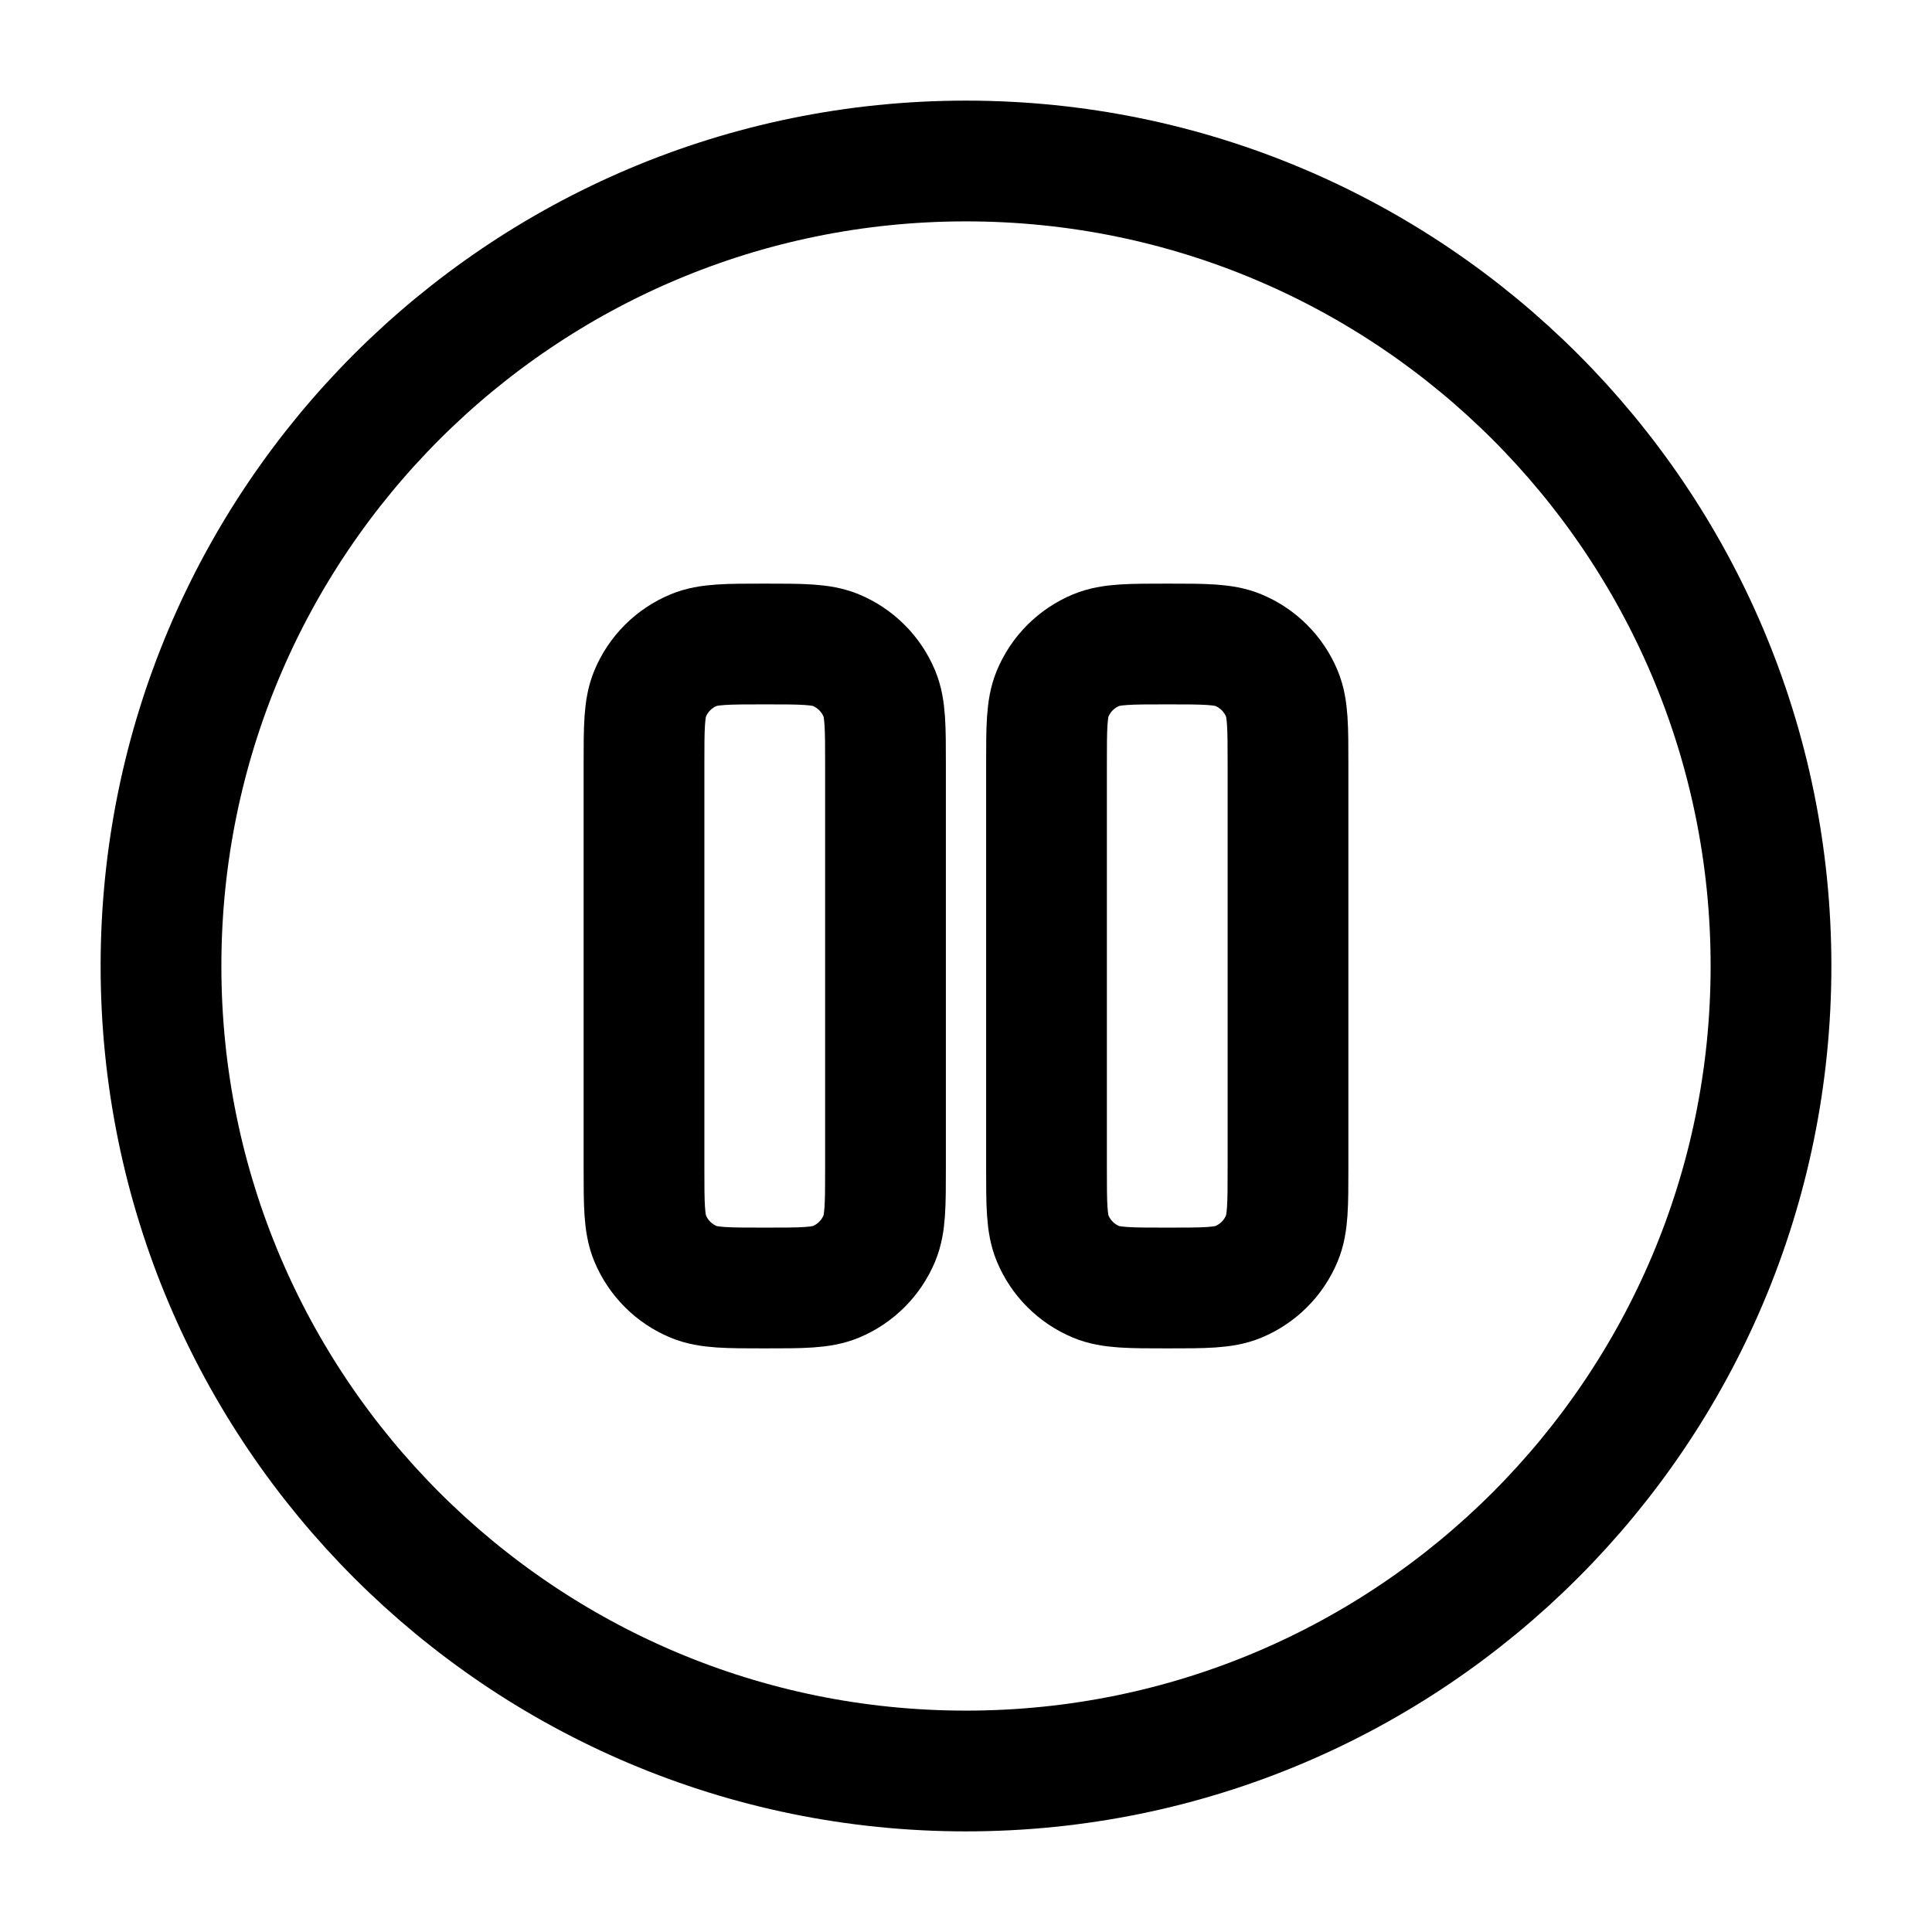
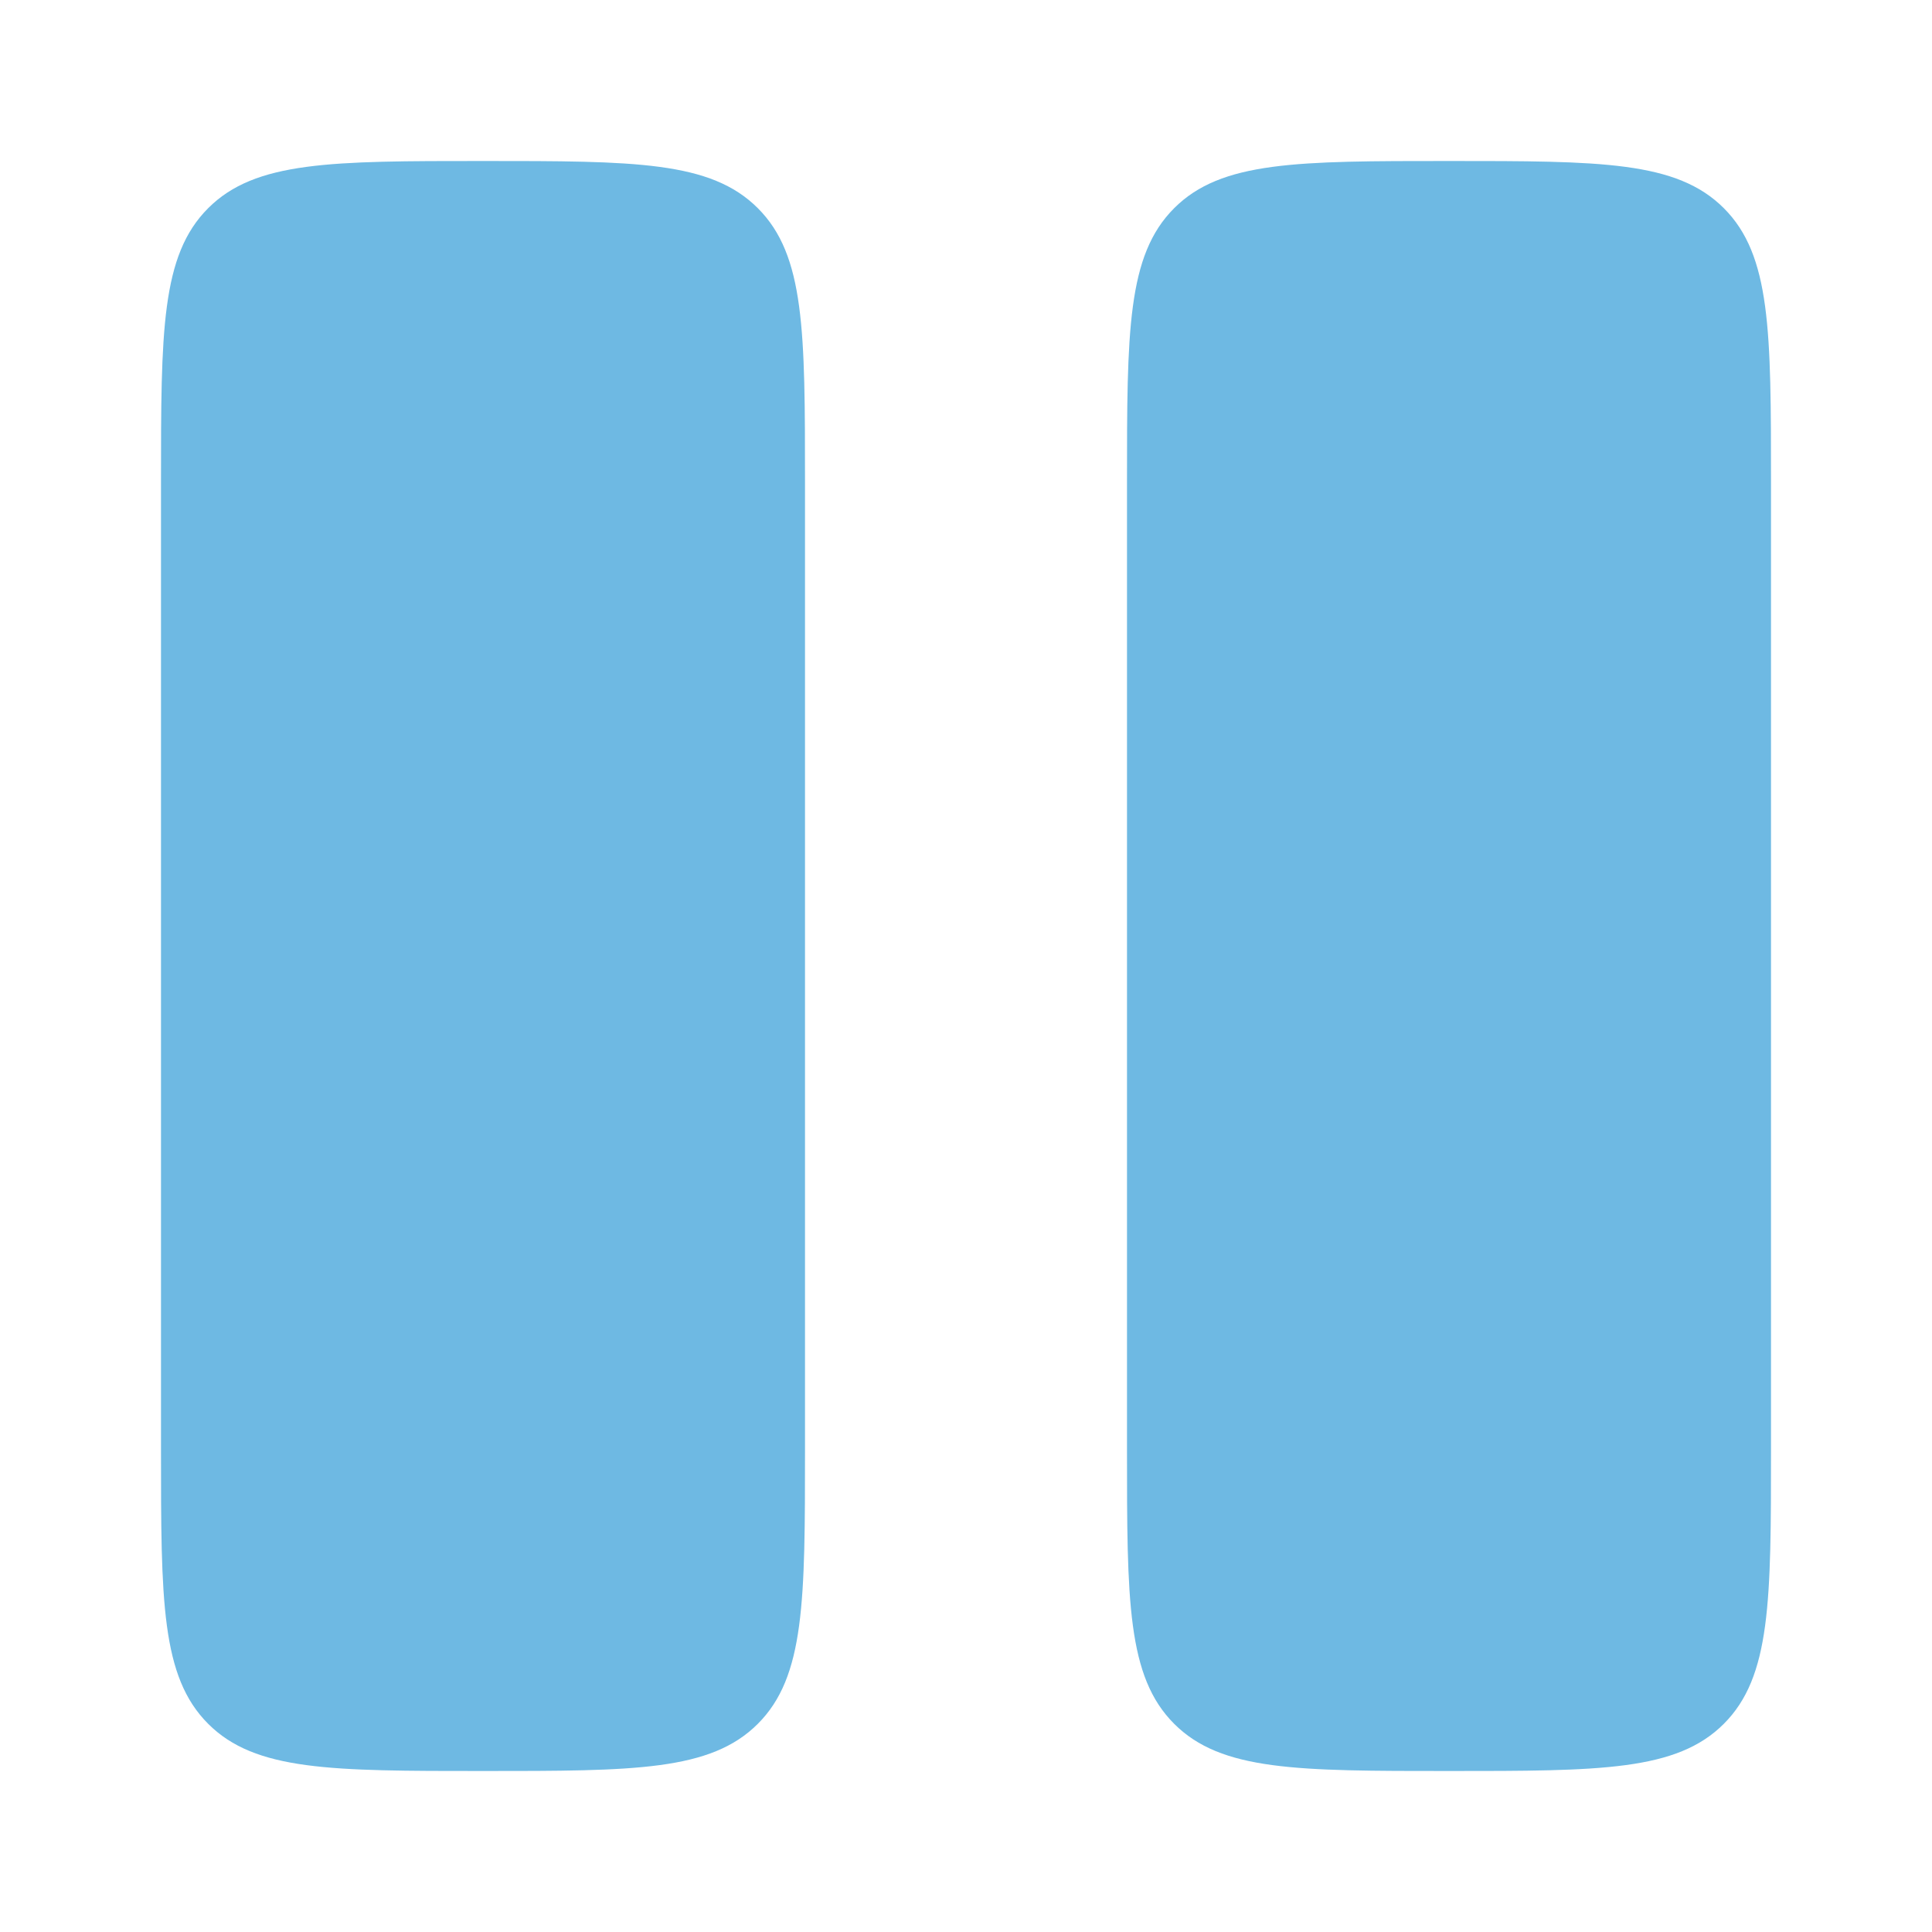
<svg xmlns="http://www.w3.org/2000/svg" width="800px" height="800px" viewBox="0 0 24 24" fill="none">
  <g id="SVGRepo_bgCarrier" stroke-width="0" />
  <g id="SVGRepo_tracerCarrier" stroke-linecap="round" stroke-linejoin="round" />
  <g id="SVGRepo_iconCarrier">
-     <circle cx="12" cy="12" r="10" stroke="#000" stroke-width="1.5" />
-     <path d="M8 9.5C8 9.034 8 8.801 8.076 8.617C8.178 8.372 8.372 8.178 8.617 8.076C8.801 8 9.034 8 9.5 8C9.966 8 10.199 8 10.383 8.076C10.628 8.178 10.822 8.372 10.924 8.617C11 8.801 11 9.034 11 9.5V14.5C11 14.966 11 15.199 10.924 15.383C10.822 15.628 10.628 15.822 10.383 15.924C10.199 16 9.966 16 9.5 16C9.034 16 8.801 16 8.617 15.924C8.372 15.822 8.178 15.628 8.076 15.383C8 15.199 8 14.966 8 14.5V9.5Z" stroke="#000" stroke-width="1.5" />
-     <path d="M13 9.5C13 9.034 13 8.801 13.076 8.617C13.178 8.372 13.372 8.178 13.617 8.076C13.801 8 14.034 8 14.5 8C14.966 8 15.199 8 15.383 8.076C15.628 8.178 15.822 8.372 15.924 8.617C16 8.801 16 9.034 16 9.5V14.5C16 14.966 16 15.199 15.924 15.383C15.822 15.628 15.628 15.822 15.383 15.924C15.199 16 14.966 16 14.5 16C14.034 16 13.801 16 13.617 15.924C13.372 15.822 13.178 15.628 13.076 15.383C13 15.199 13 14.966 13 14.5V9.5Z" stroke="#000" stroke-width="1.5" />
+     <path d="M2 6C2 4.114 2 3.172 2.586 2.586C3.172 2 4.114 2 6 2C7.886 2 8.828 2 9.414 2.586C10 3.172 10 4.114 10 6V18C10 19.886 10 20.828 9.414 21.414C8.828 22 7.886 22 6 22C4.114 22 3.172 22 2.586 21.414C2 20.828 2 19.886 2 18V6Z" fill="#6EB9E3" />
+     <path d="M14 6C14 4.114 14 3.172 14.586 2.586C15.172 2 16.114 2 18 2C19.886 2 20.828 2 21.414 2.586C22 3.172 22 4.114 22 6V18C22 19.886 22 20.828 21.414 21.414C20.828 22 19.886 22 18 22C16.114 22 15.172 22 14.586 21.414C14 20.828 14 19.886 14 18V6Z" fill="#6EB9E3" />
  </g>
</svg>
